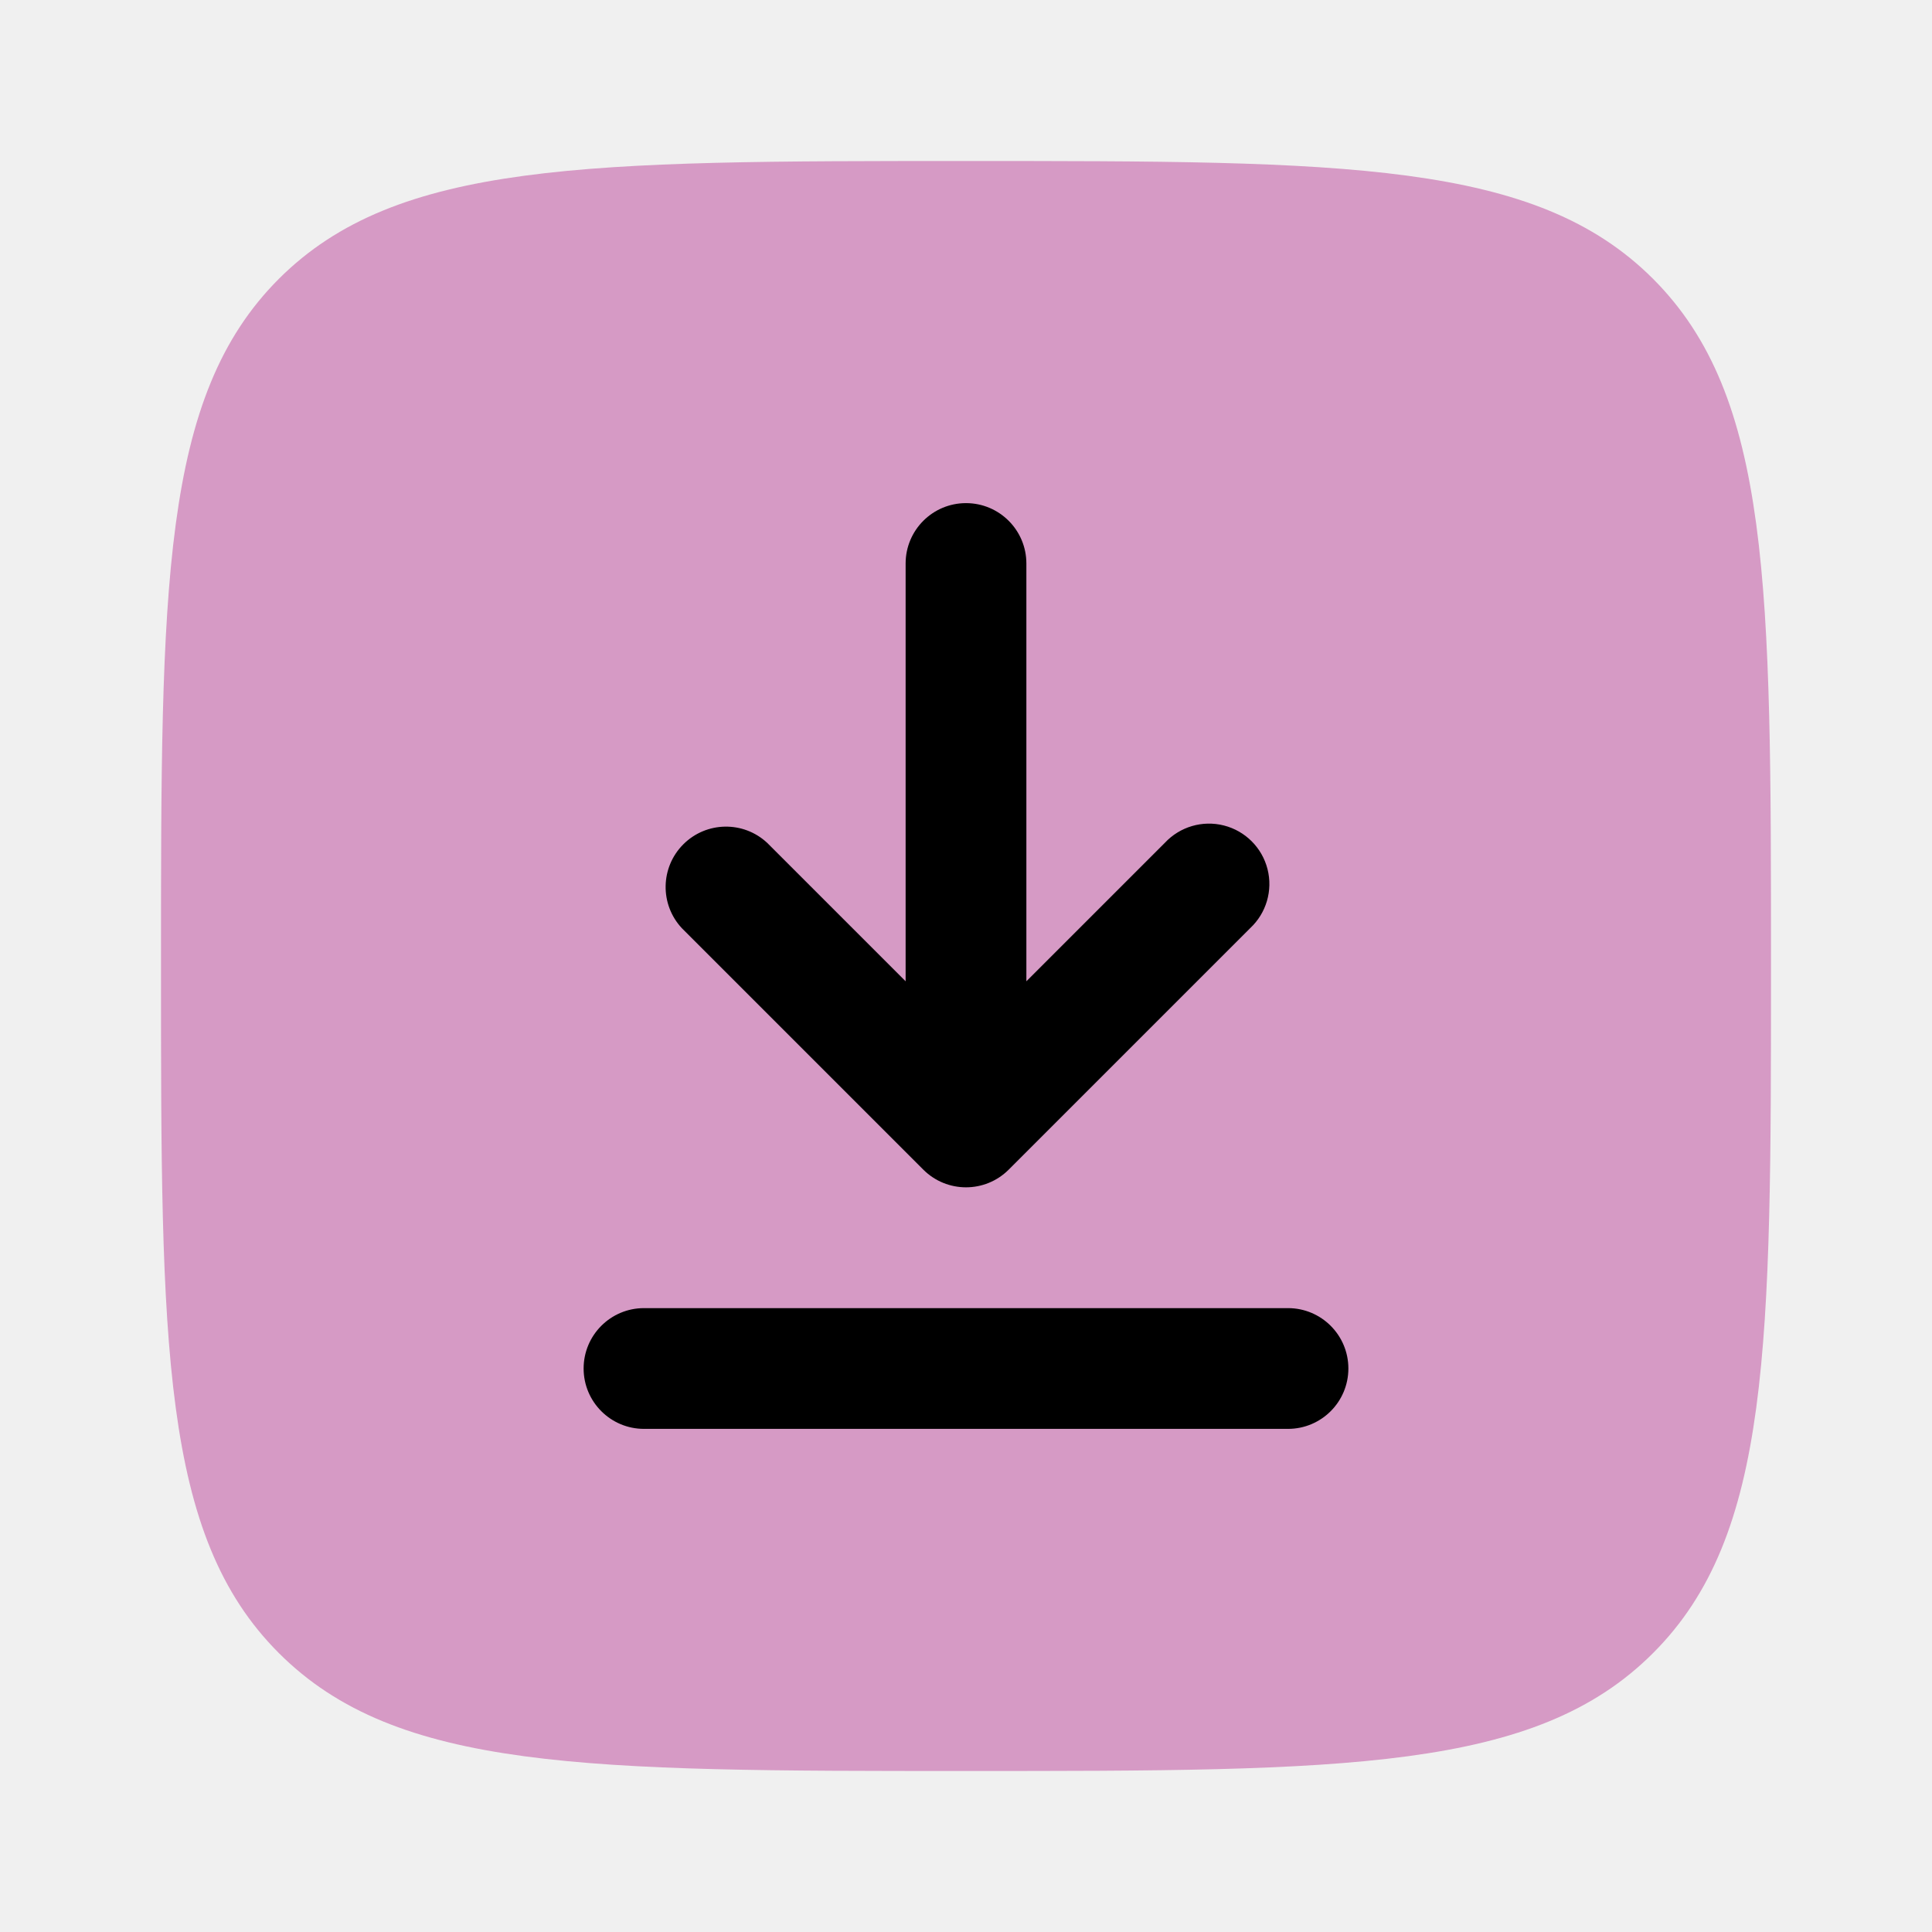
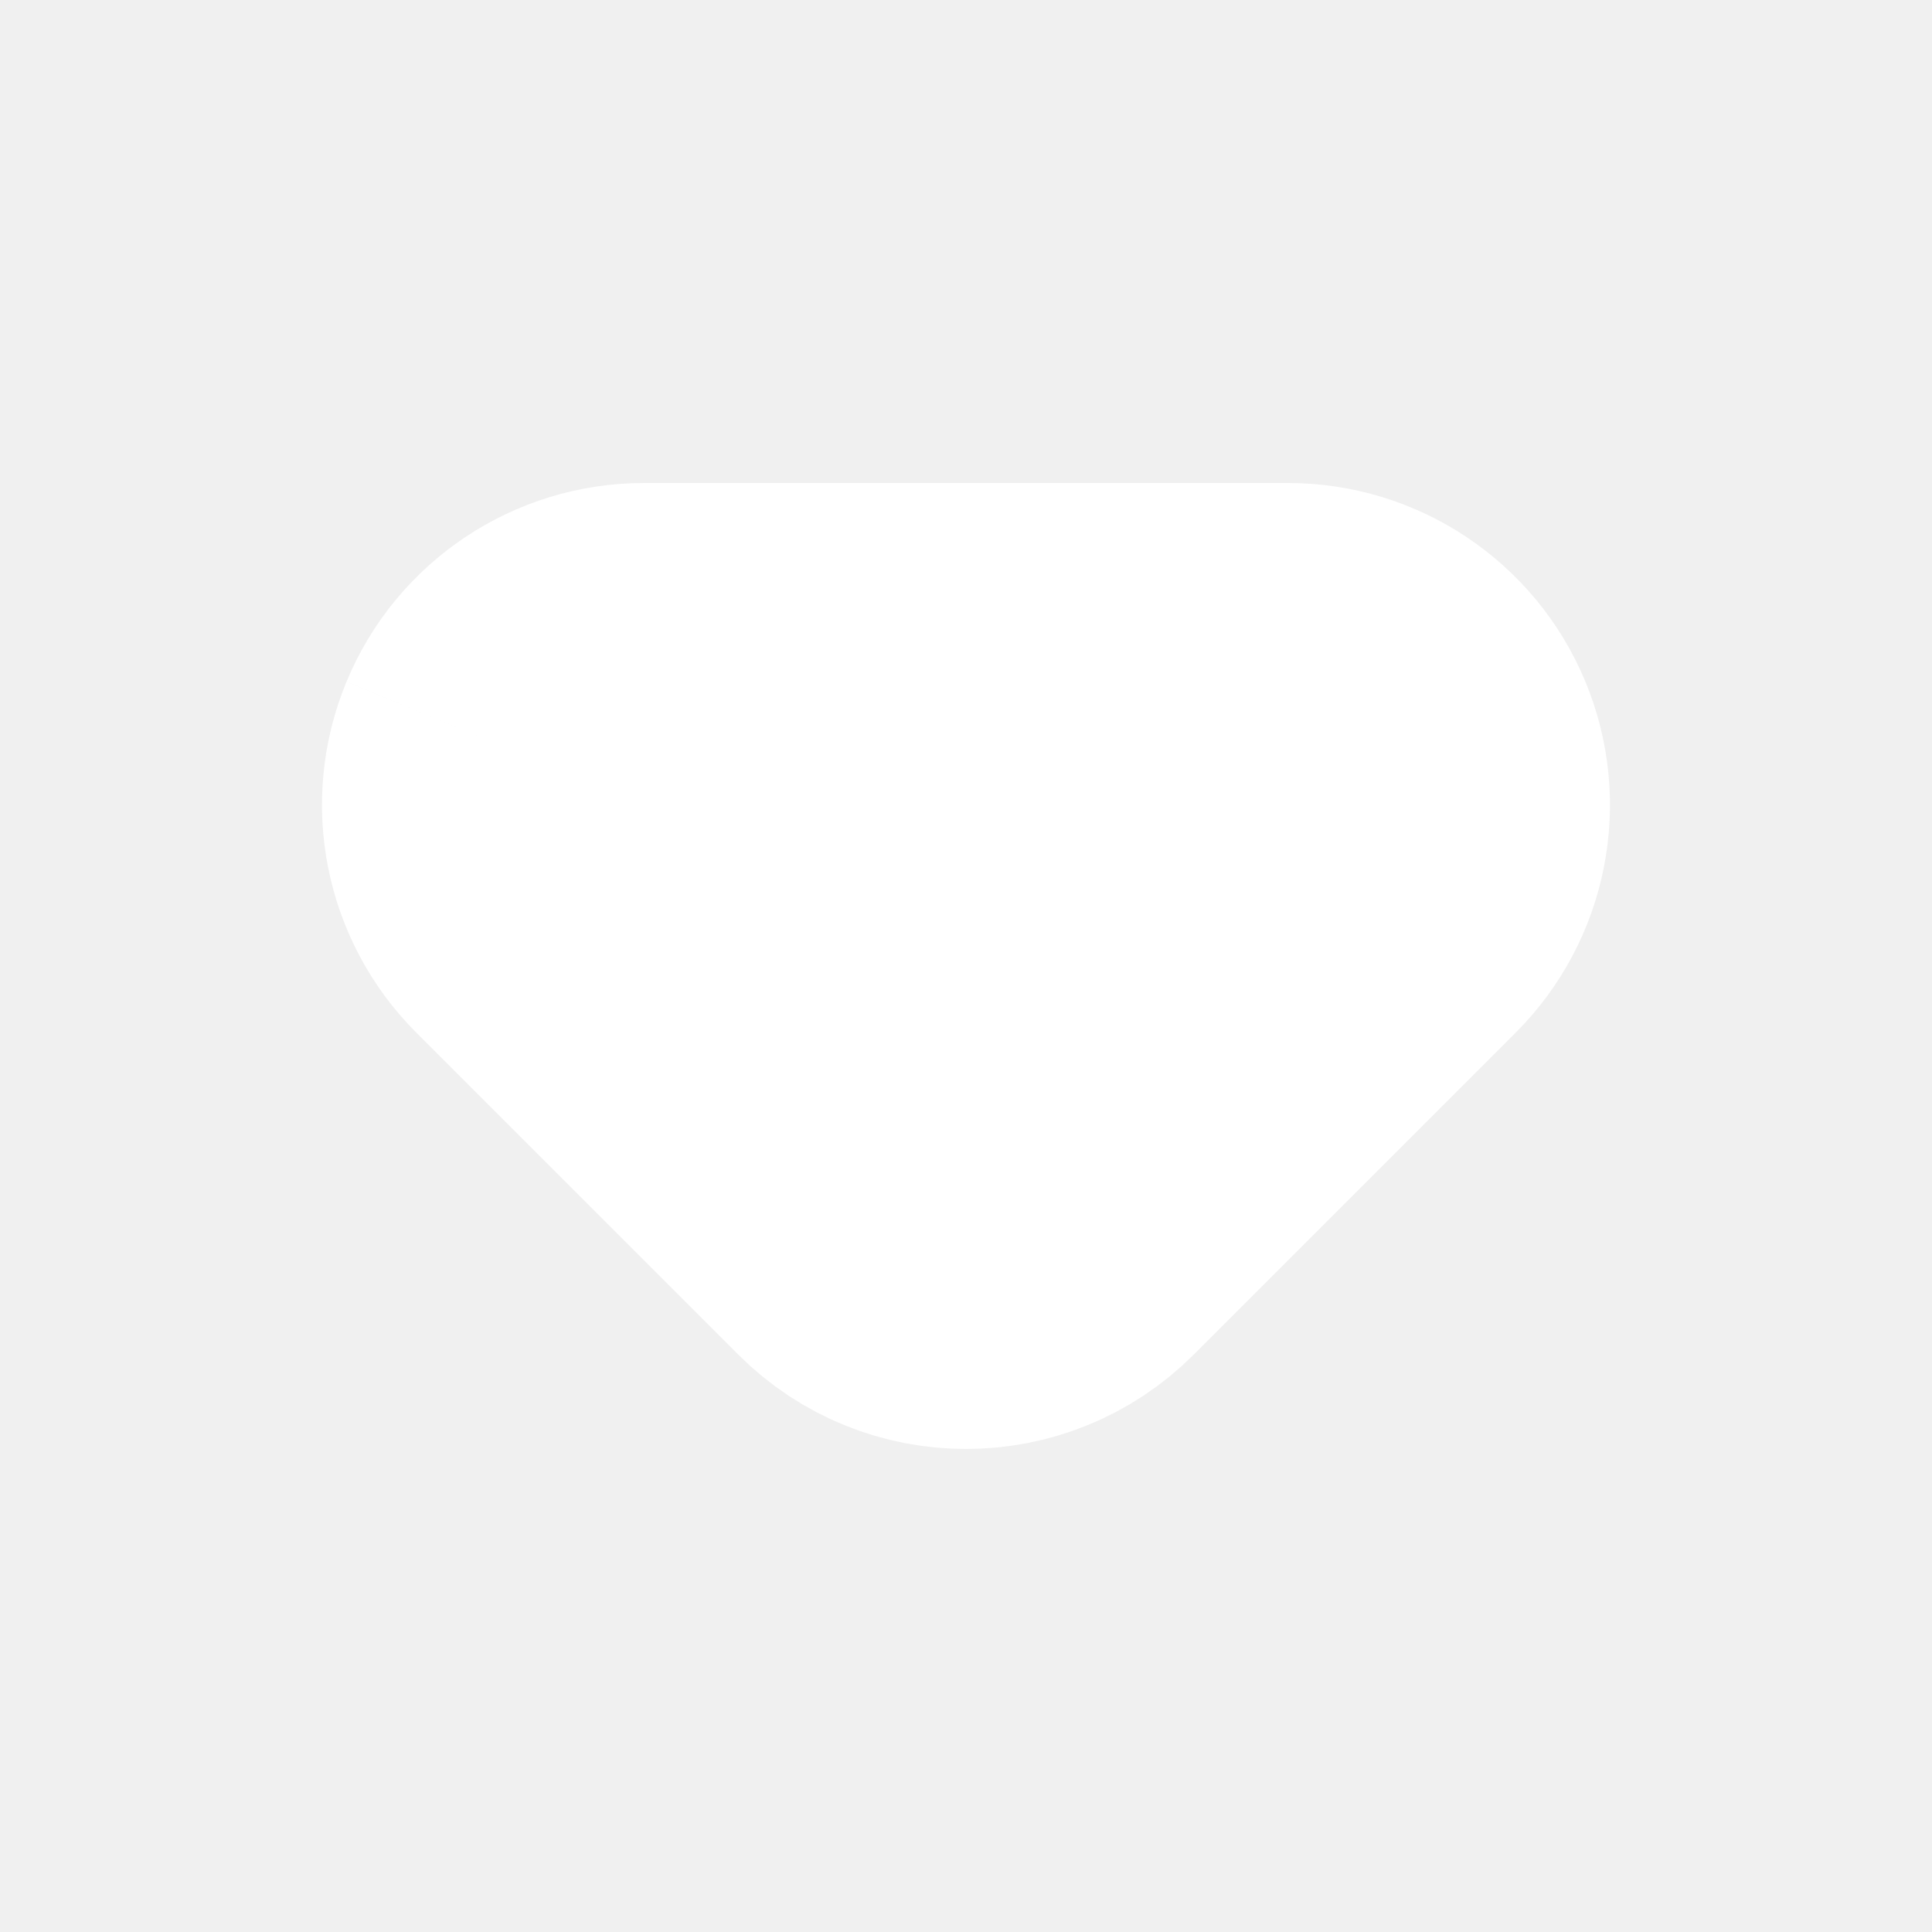
- <svg xmlns="http://www.w3.org/2000/svg" width="70" height="70" viewBox="0 0 24 24">
-   <path fill="#bb4499" d="M2 12c0-4.714 0-7.071 1.464-8.536C4.93 2 7.286 2 12 2s7.071 0 8.535 1.464C22 4.93 22 7.286 22 12s0 7.071-1.465 8.535C19.072 22 16.714 22 12 22s-7.071 0-8.536-1.465C2 19.072 2 16.714 2 12" opacity="0.5" />
-   <path fill="black" d="M12.75 7a.75.75 0 0 0-1.5 0v5.19l-1.72-1.72a.75.75 0 0 0-1.06 1.06l3 3a.75.75 0 0 0 1.06 0l3-3a.75.75 0 1 0-1.06-1.06l-1.72 1.72zM8 16.25a.75.75 0 0 0 0 1.5h8a.75.75 0 0 0 0-1.5z" />
+ <svg xmlns="http://www.w3.org/2000/svg" width="70" height="70" viewBox="0 0 12 12">
+   <path fill="#fff" d="M3.076 4.617A1 1 0 0 1 4 4h4a1 1 0 0 1 .707 1.707l-2 2a1 1 0 0 1-1.414 0l-2-2a1 1 0 0 1-.217-1.09" stroke-width="2.0" stroke="#fff" />
</svg>
